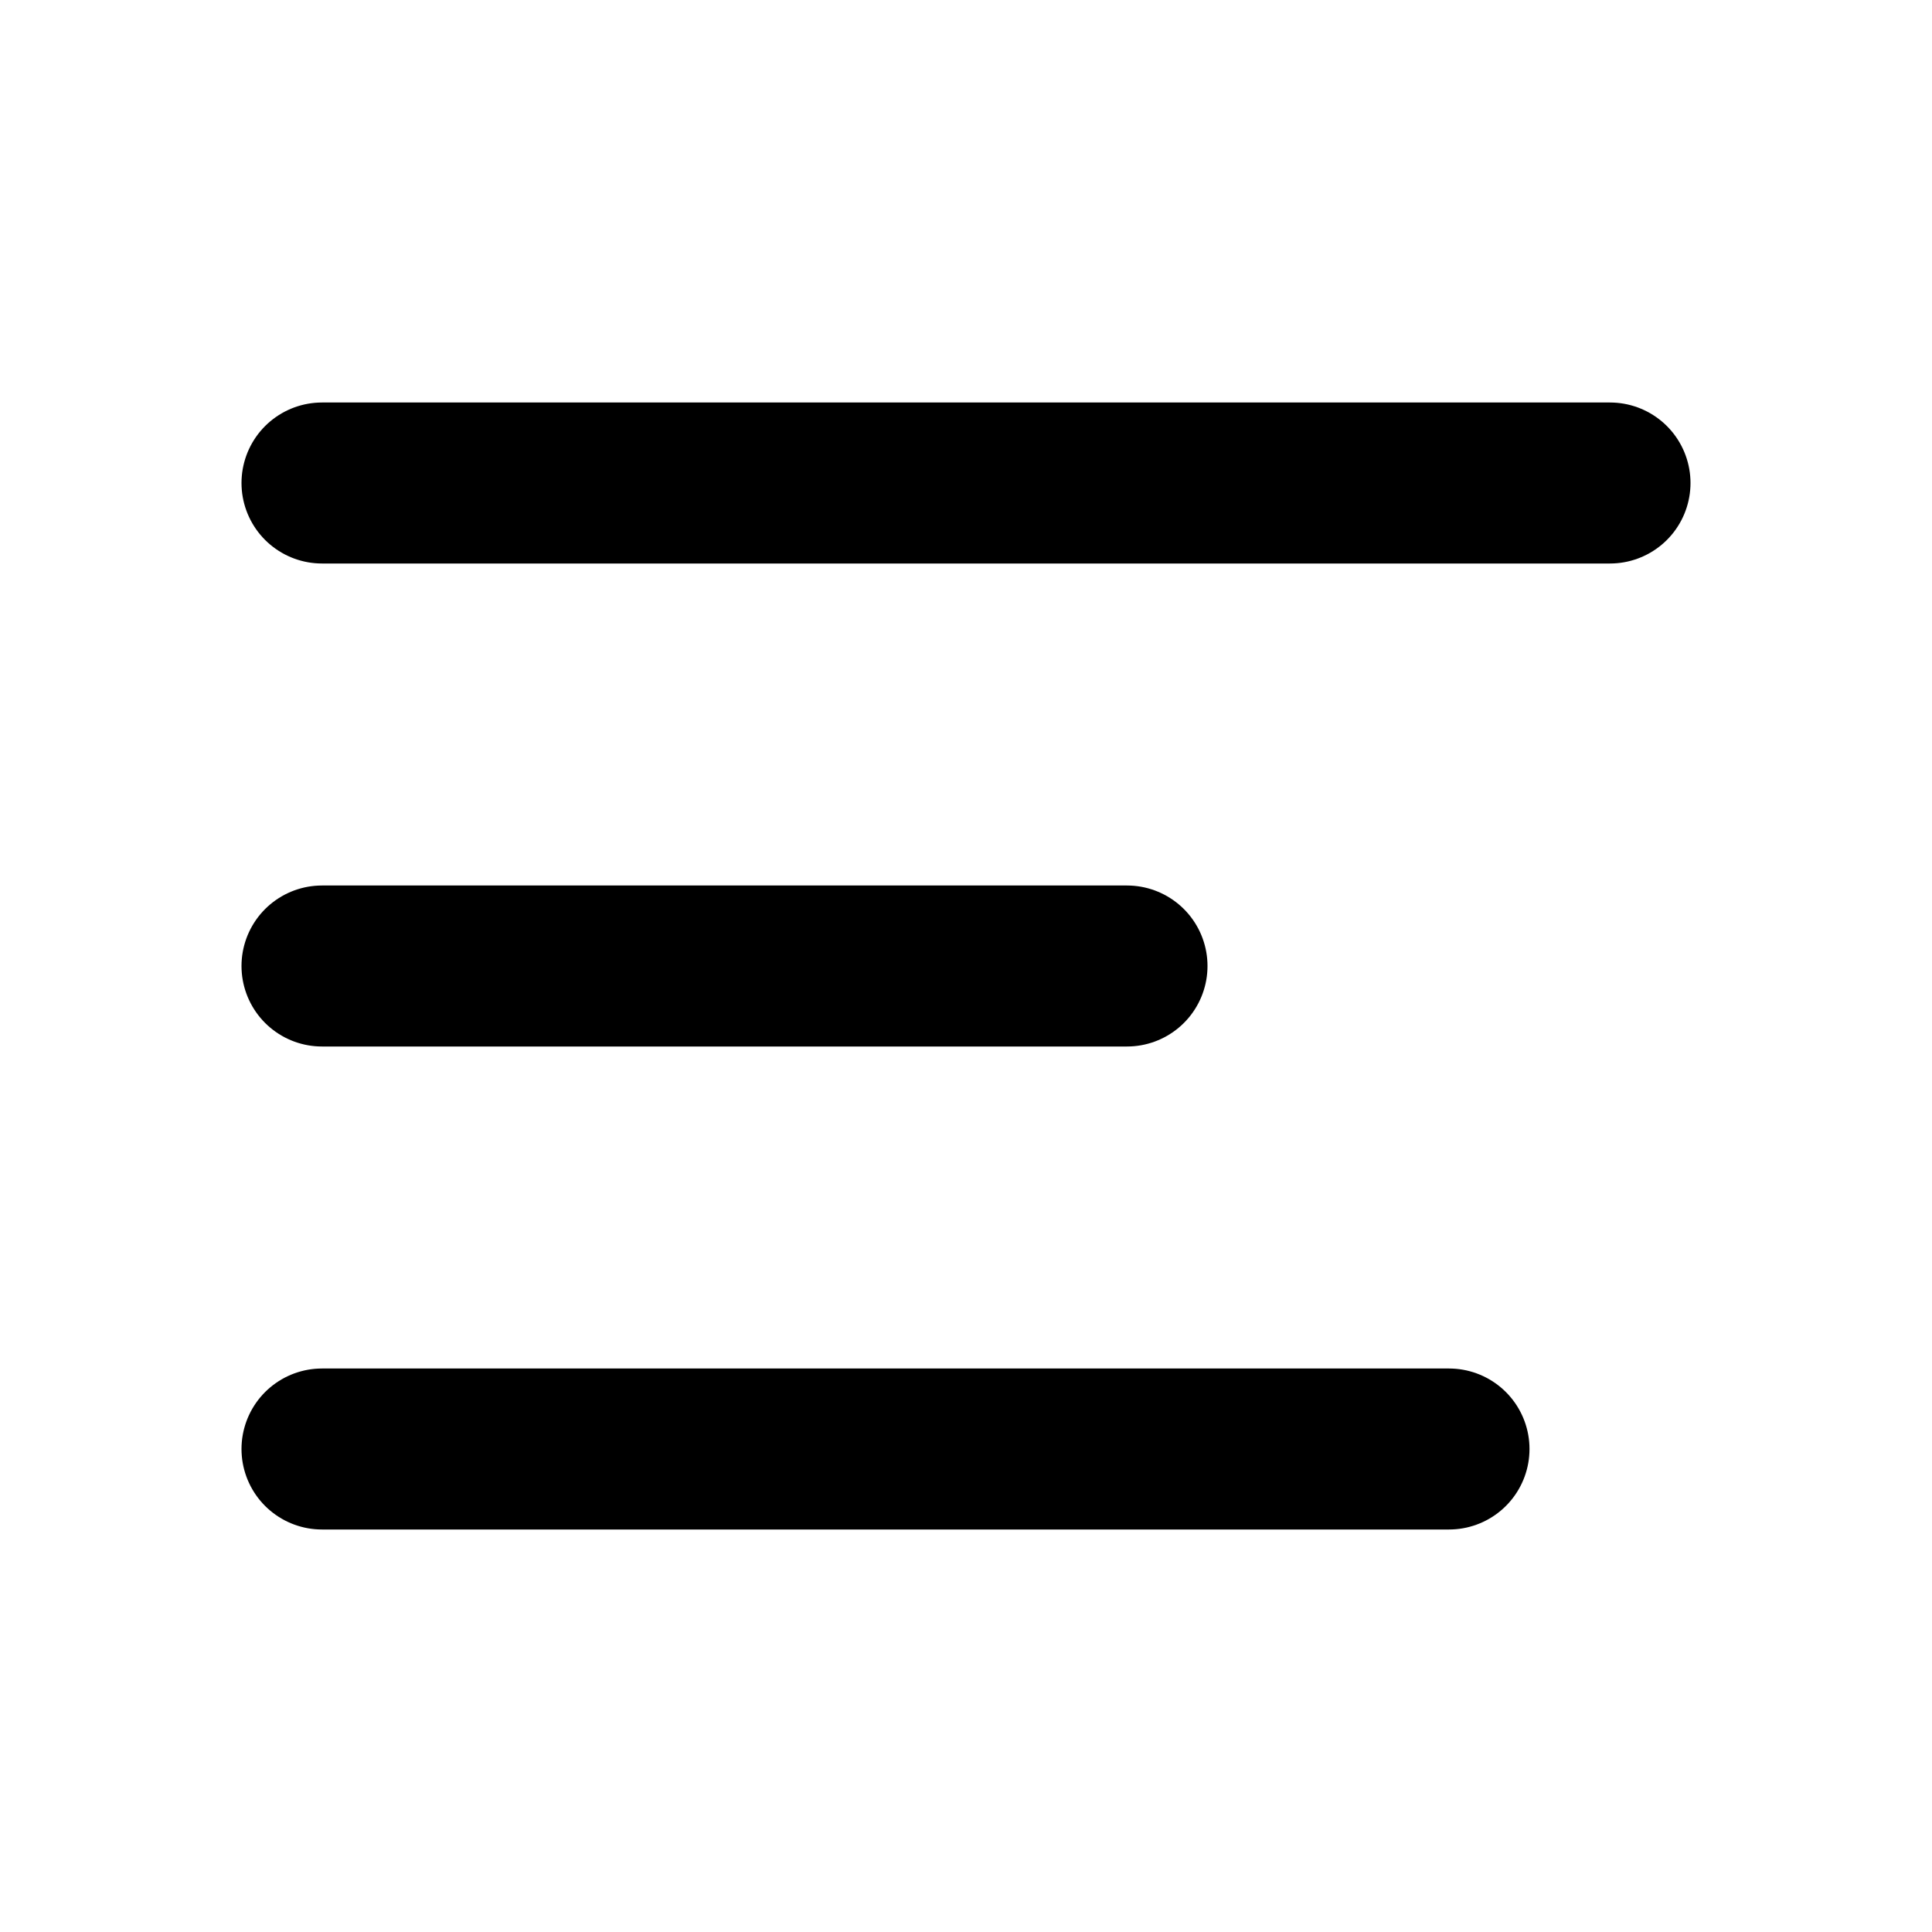
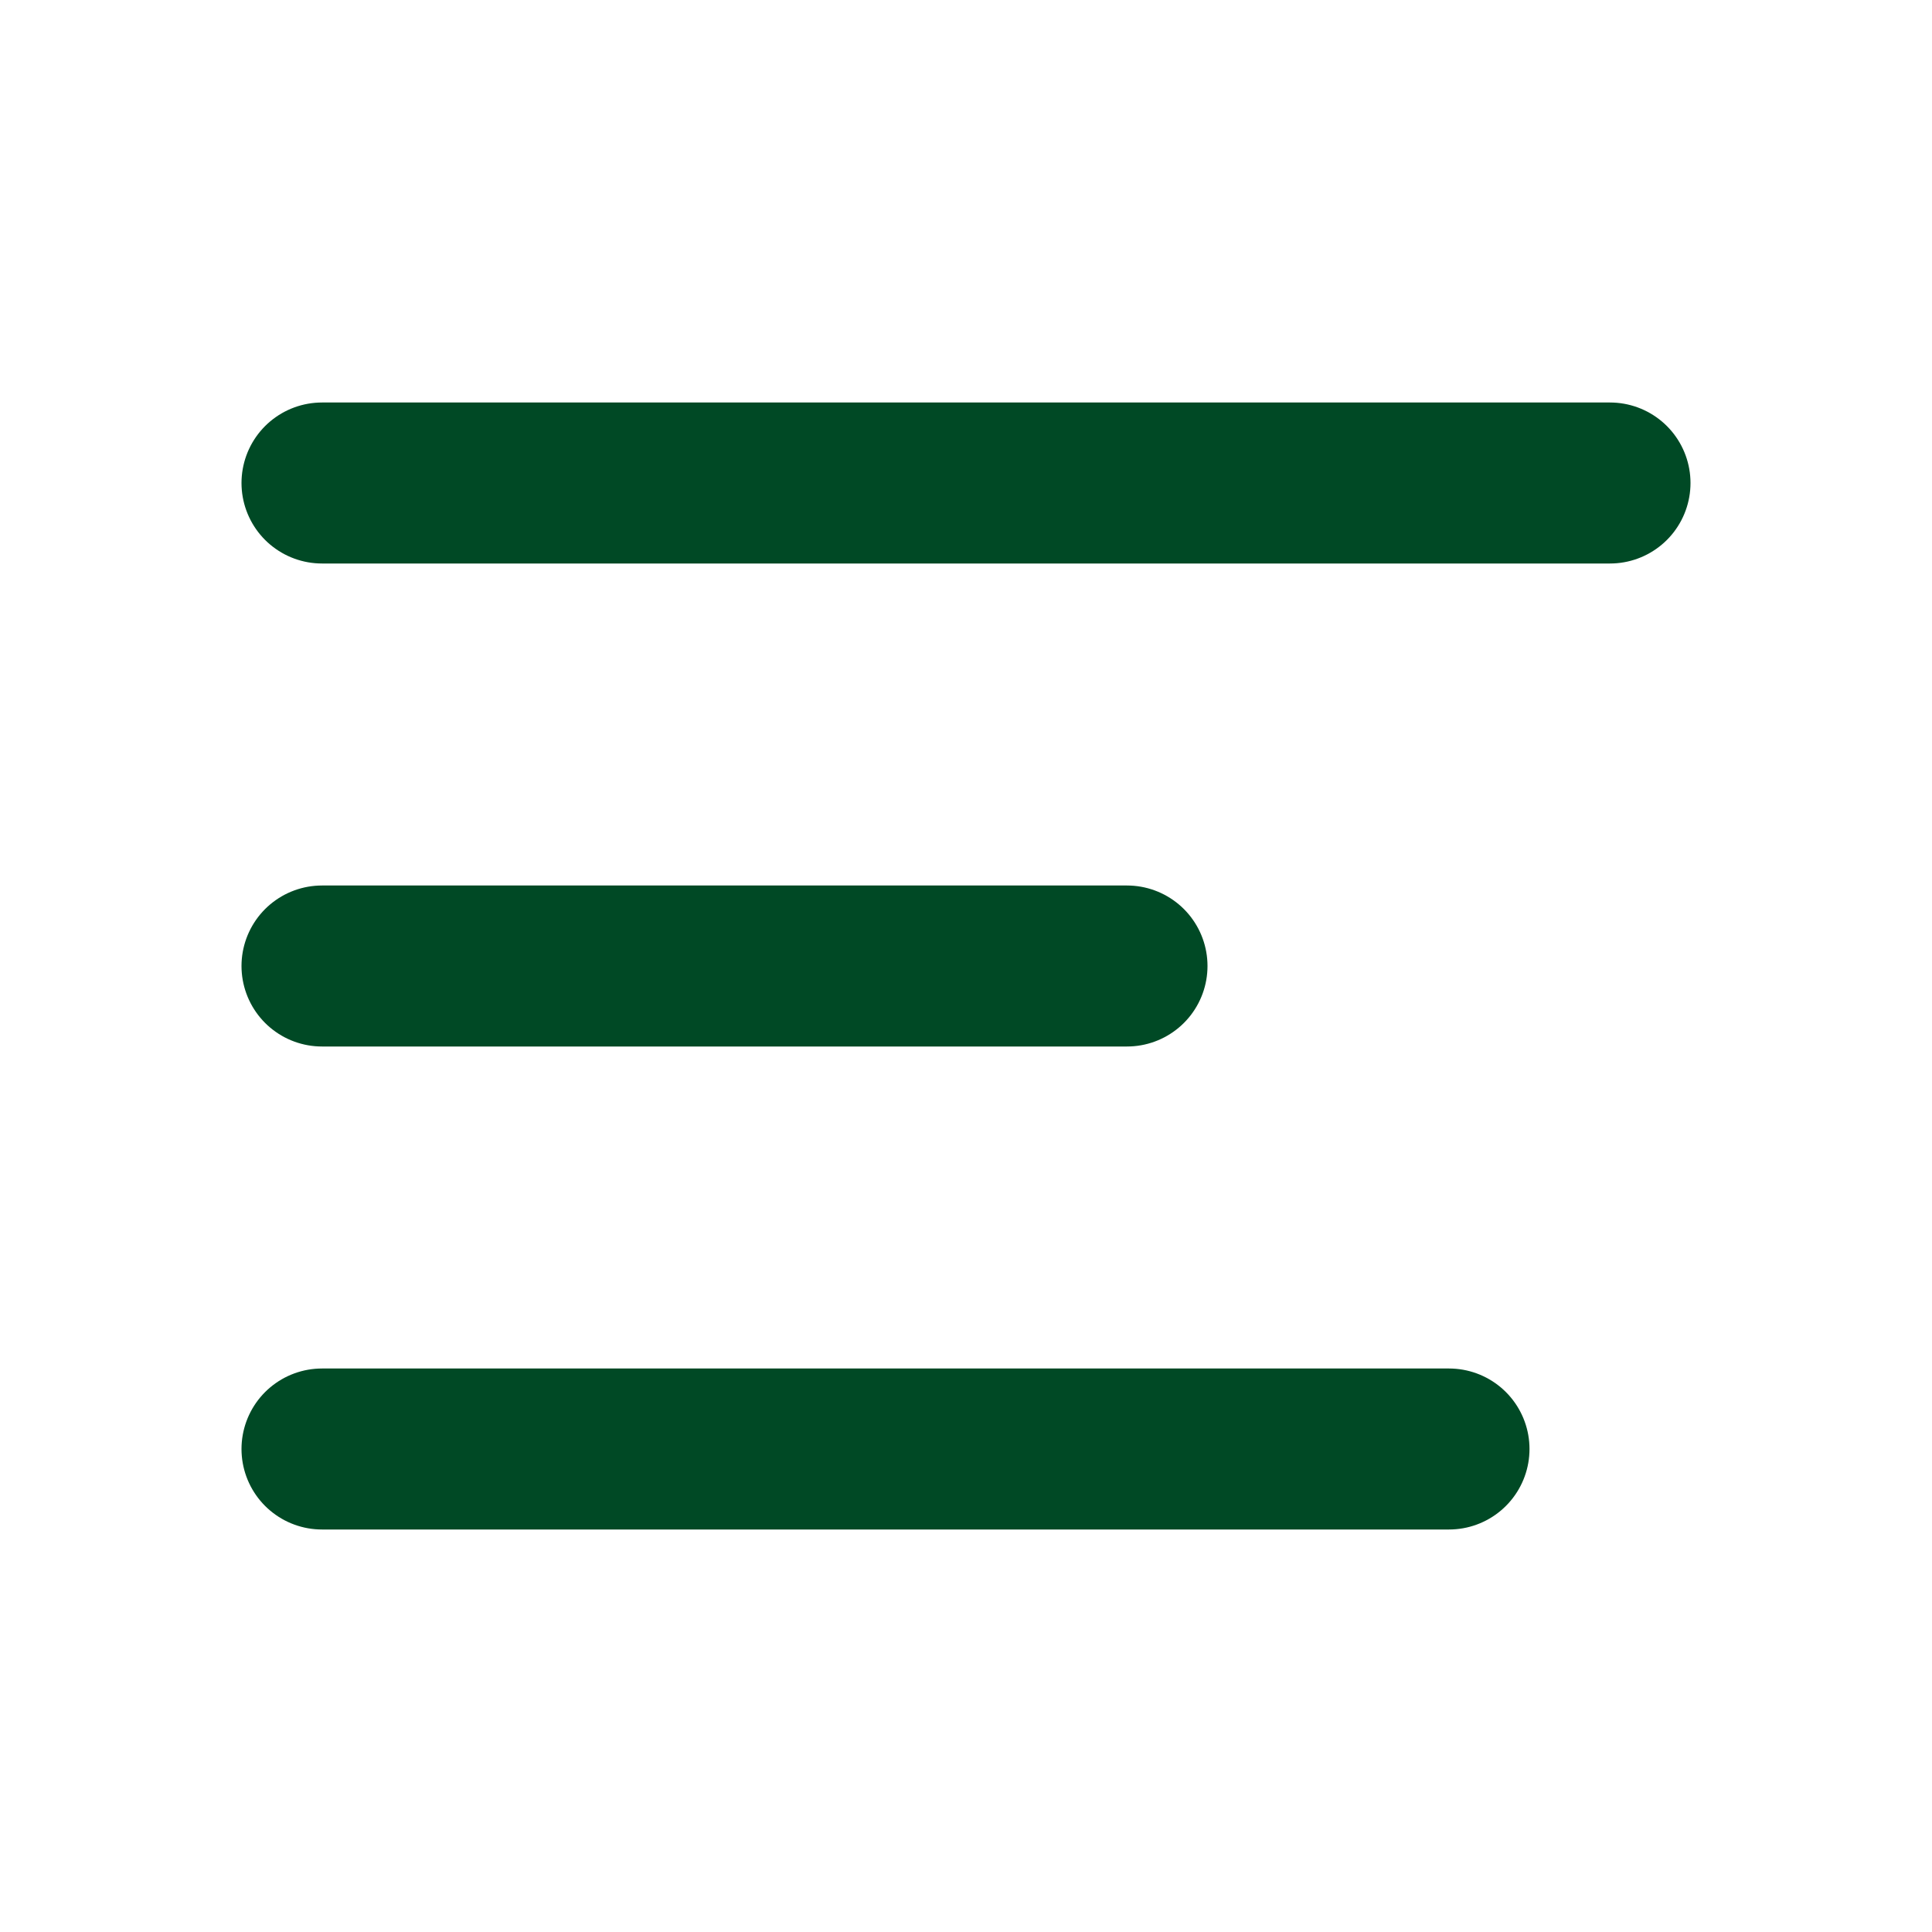
- <svg xmlns="http://www.w3.org/2000/svg" width="24" height="24" viewBox="0 0 24 24" fill="none" stroke="currentColor" stroke-width="2" stroke-linecap="round" stroke-linejoin="round" class="icon icon-tabler icons-tabler-outline icon-tabler-align-left">
+ <svg xmlns="http://www.w3.org/2000/svg" width="24" height="24" viewBox="0 0 24 24" fill="none" stroke="currentColor" color="#004925" stroke-width="2" stroke-linecap="round" stroke-linejoin="round" class="icon icon-tabler icons-tabler-outline icon-tabler-align-left">
  <path stroke="none" d="M0 0h24v24H0z" fill="none" />
  <path d="M4 6l16 0" />
  <path d="M4 12l10 0" />
  <path d="M4 18l14 0" />
</svg>
